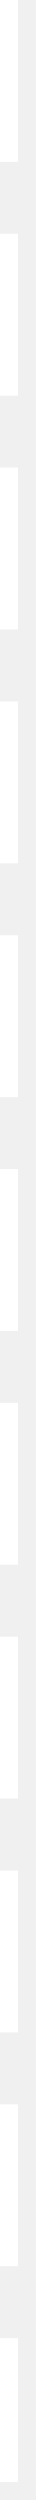
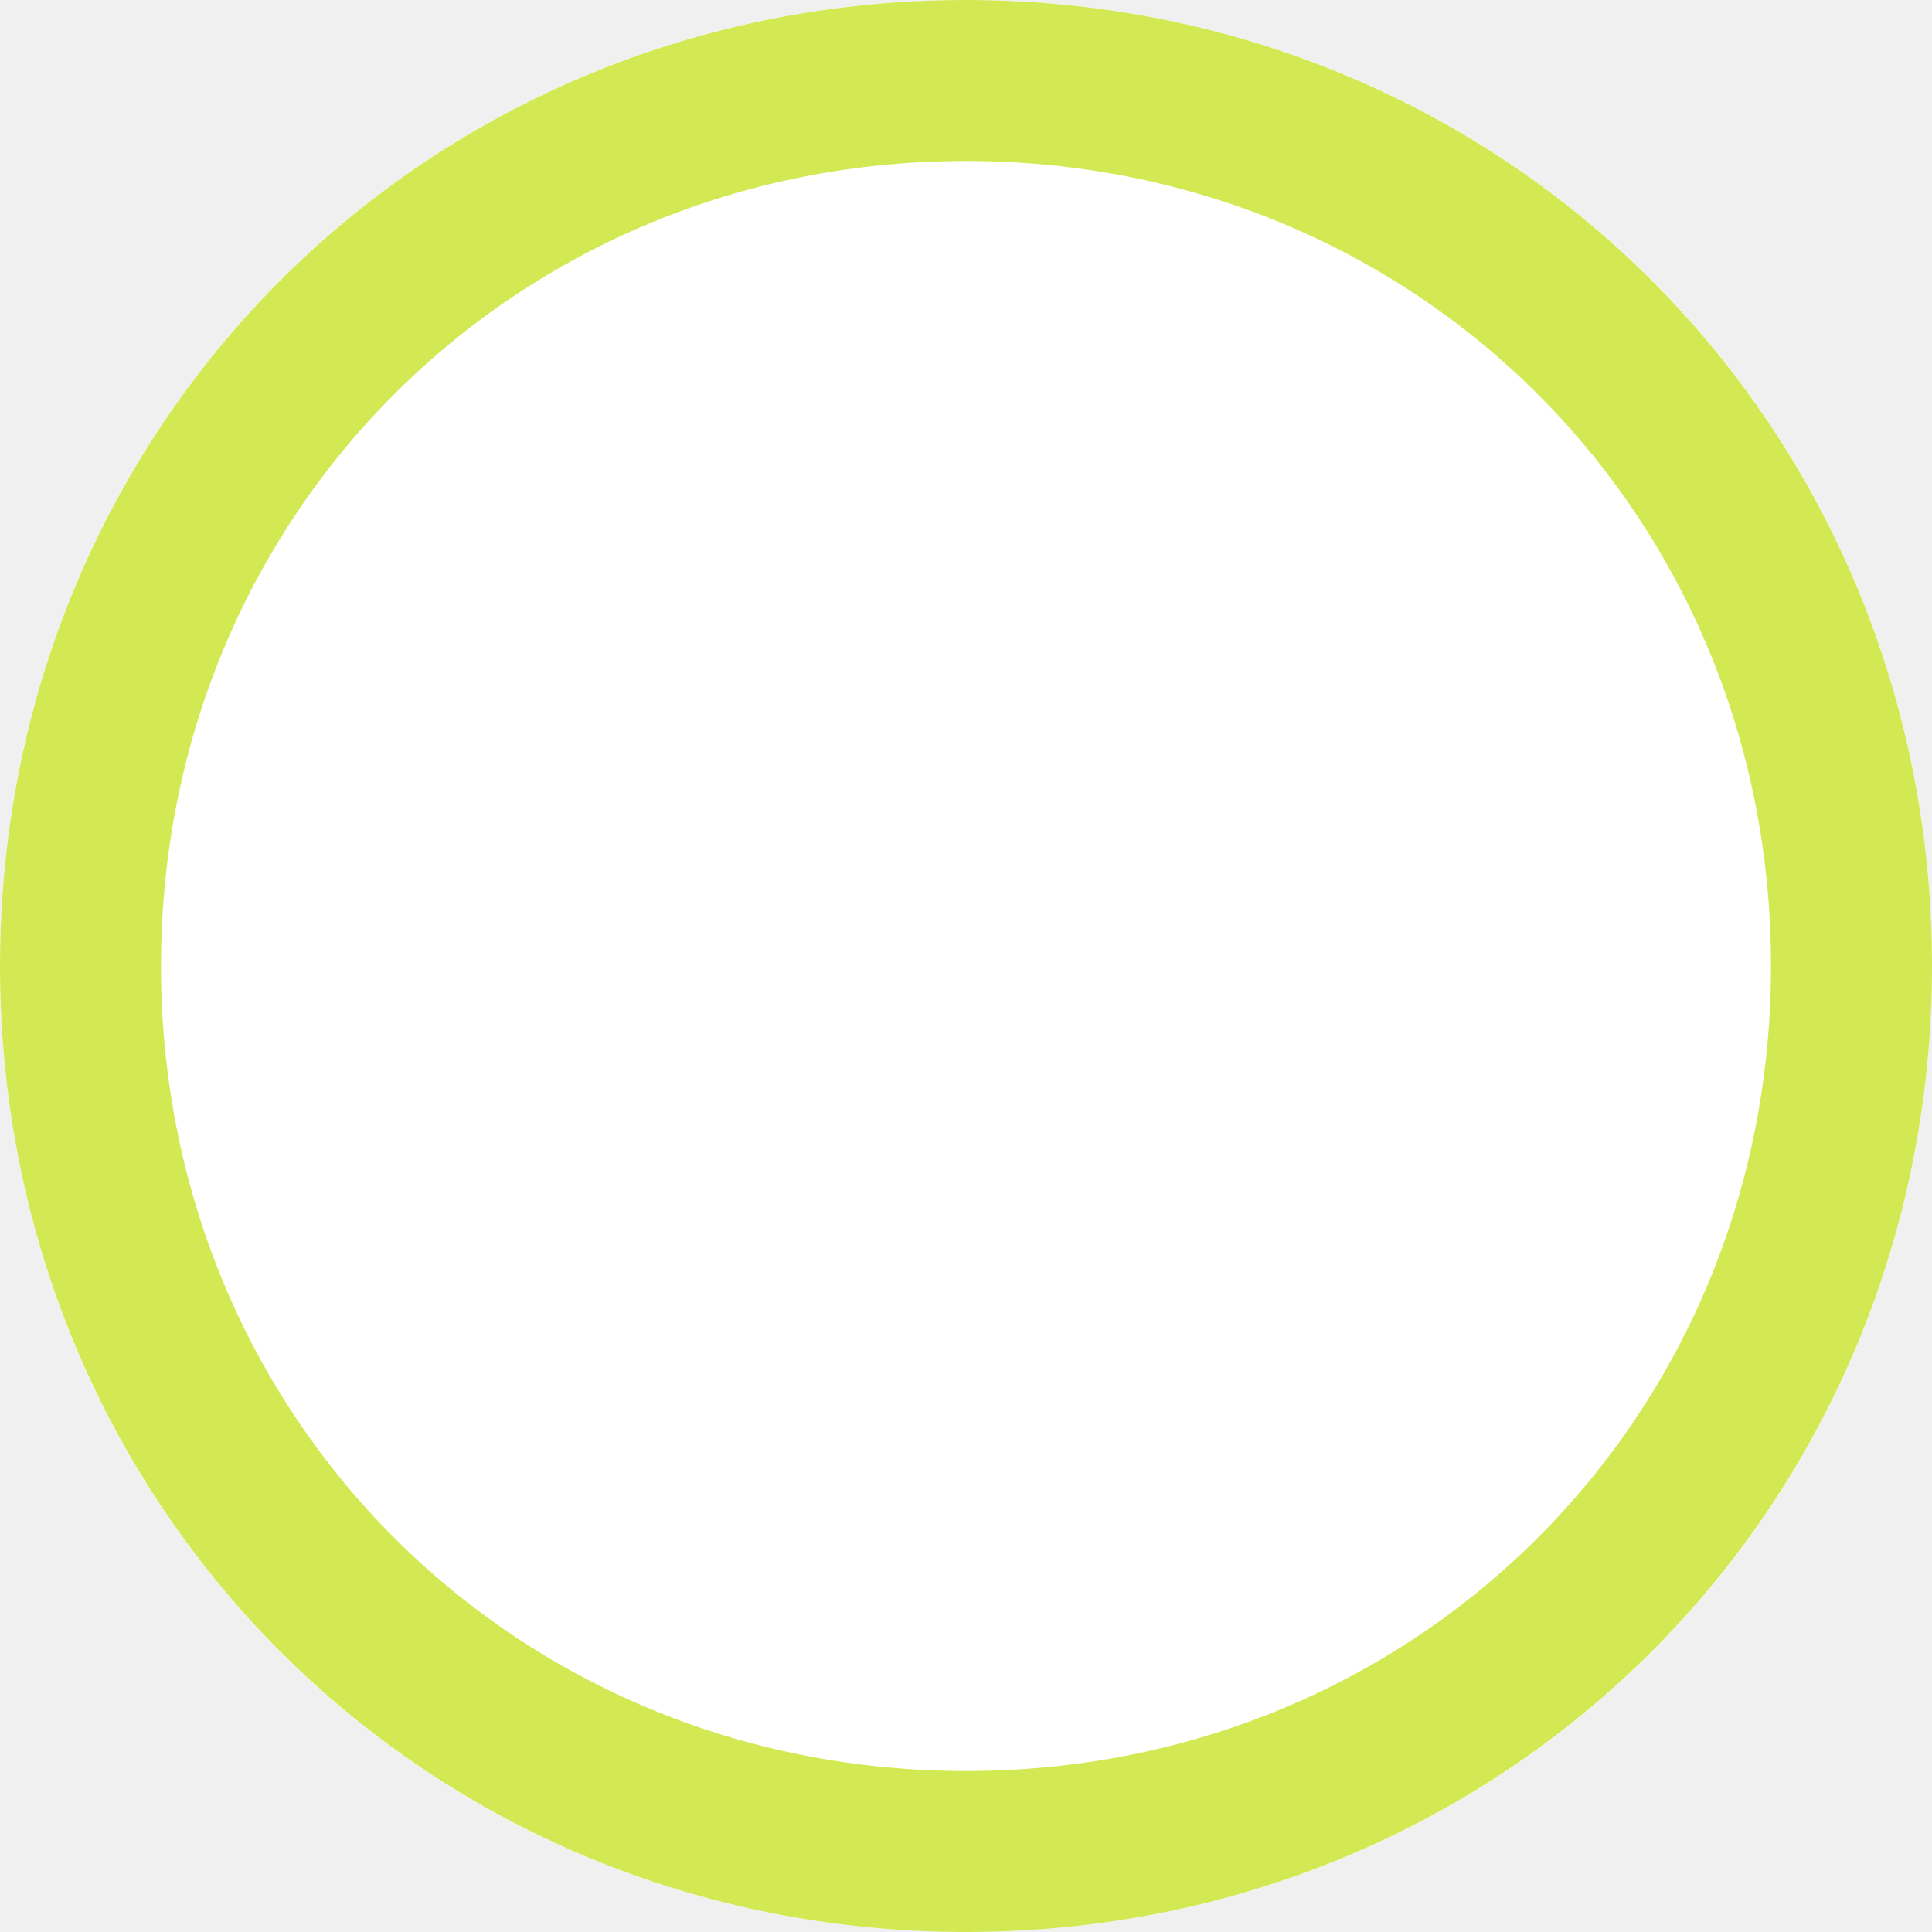
- <svg xmlns="http://www.w3.org/2000/svg" version="1.1" width="2px" height="139px">
-   <g transform="matrix(1 0 0 1 -287 -137 )">
-     <path d="M 287.5 137  L 287.5 275  " stroke-width="1" stroke-dasharray="9,4" stroke="#ffffff" fill="none" />
+ <svg xmlns="http://www.w3.org/2000/svg" version="1.1" width="12px" height="12px">
+   <g transform="matrix(1 0 0 1 -569 -48 )">
+     <path d="M 575 48  C 578.36 48  581 50.64  581 54  C 581 57.36  578.36 60  575 60  C 571.64 60  569 57.36  569 54  C 569 50.64  571.64 48  575 48  Z " fill-rule="nonzero" fill="#ffffff" stroke="none" />
+     <path d="M 575 48.5  C 578.08 48.5  580.5 50.92  580.5 54  C 580.5 57.08  578.08 59.5  575 59.5  C 571.92 59.5  569.5 57.08  569.5 54  C 569.5 50.92  571.92 48.5  575 48.5  Z " stroke-width="1" stroke="#d2e954" fill="none" />
  </g>
</svg>
